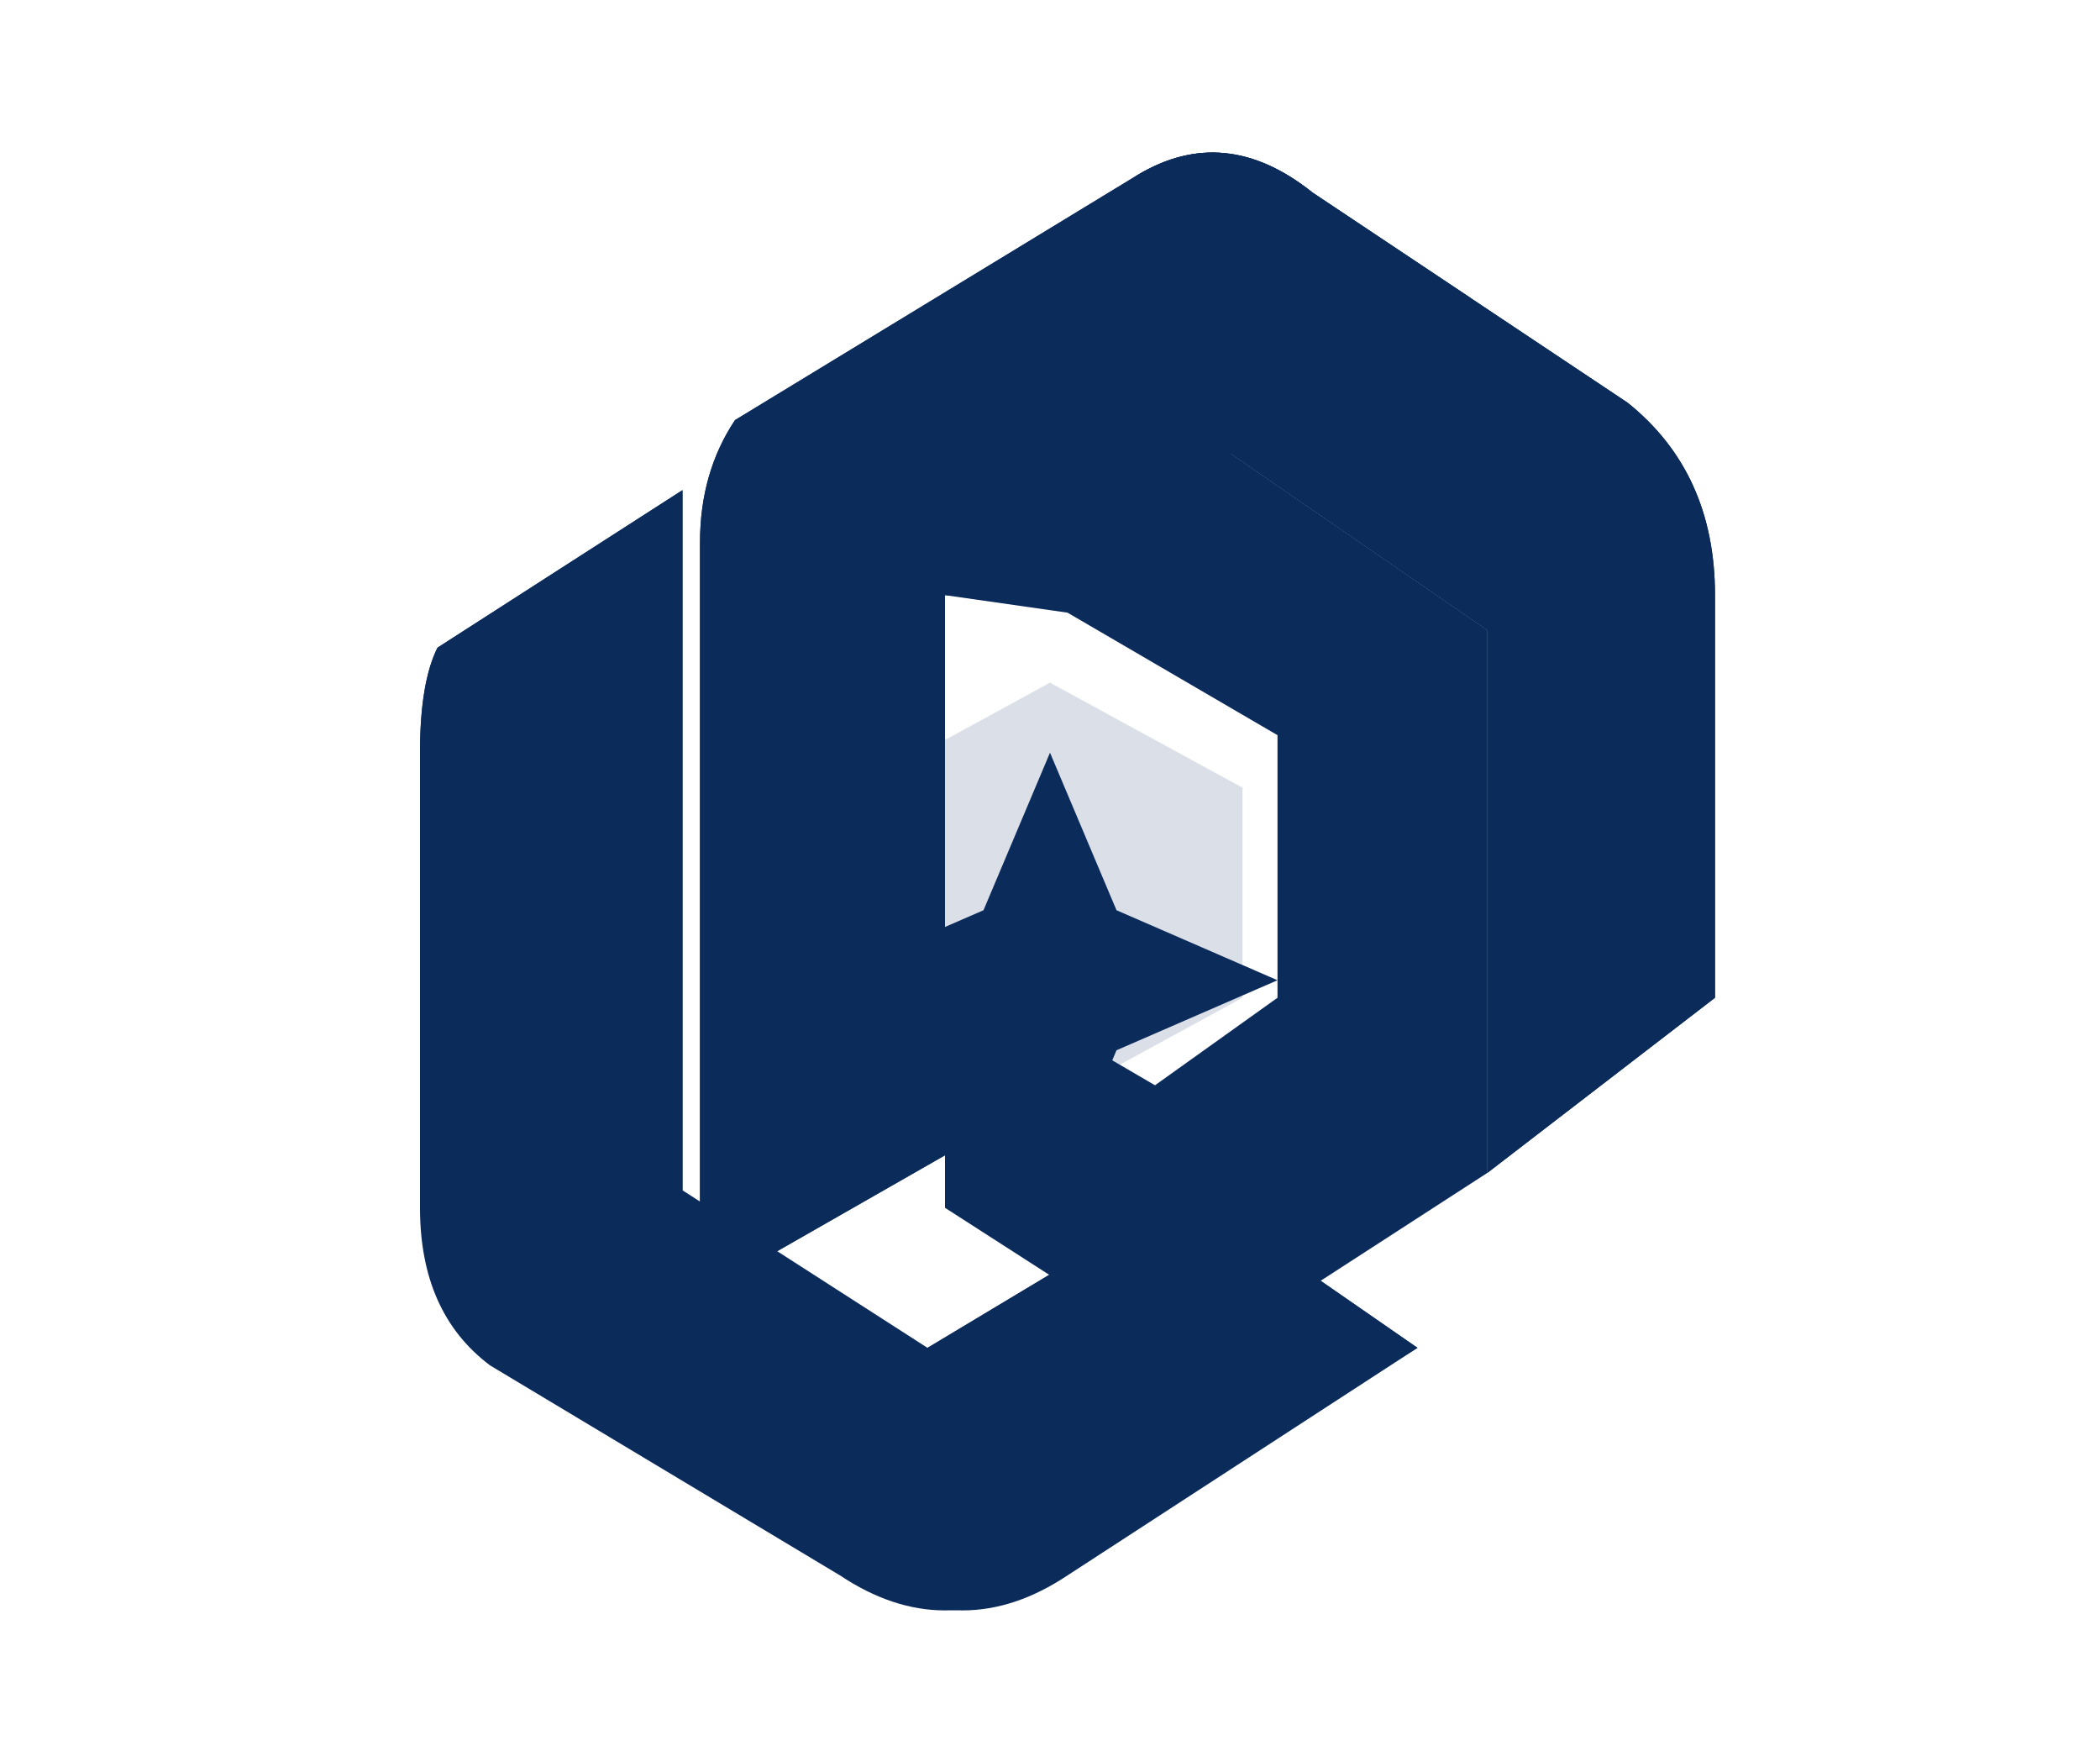
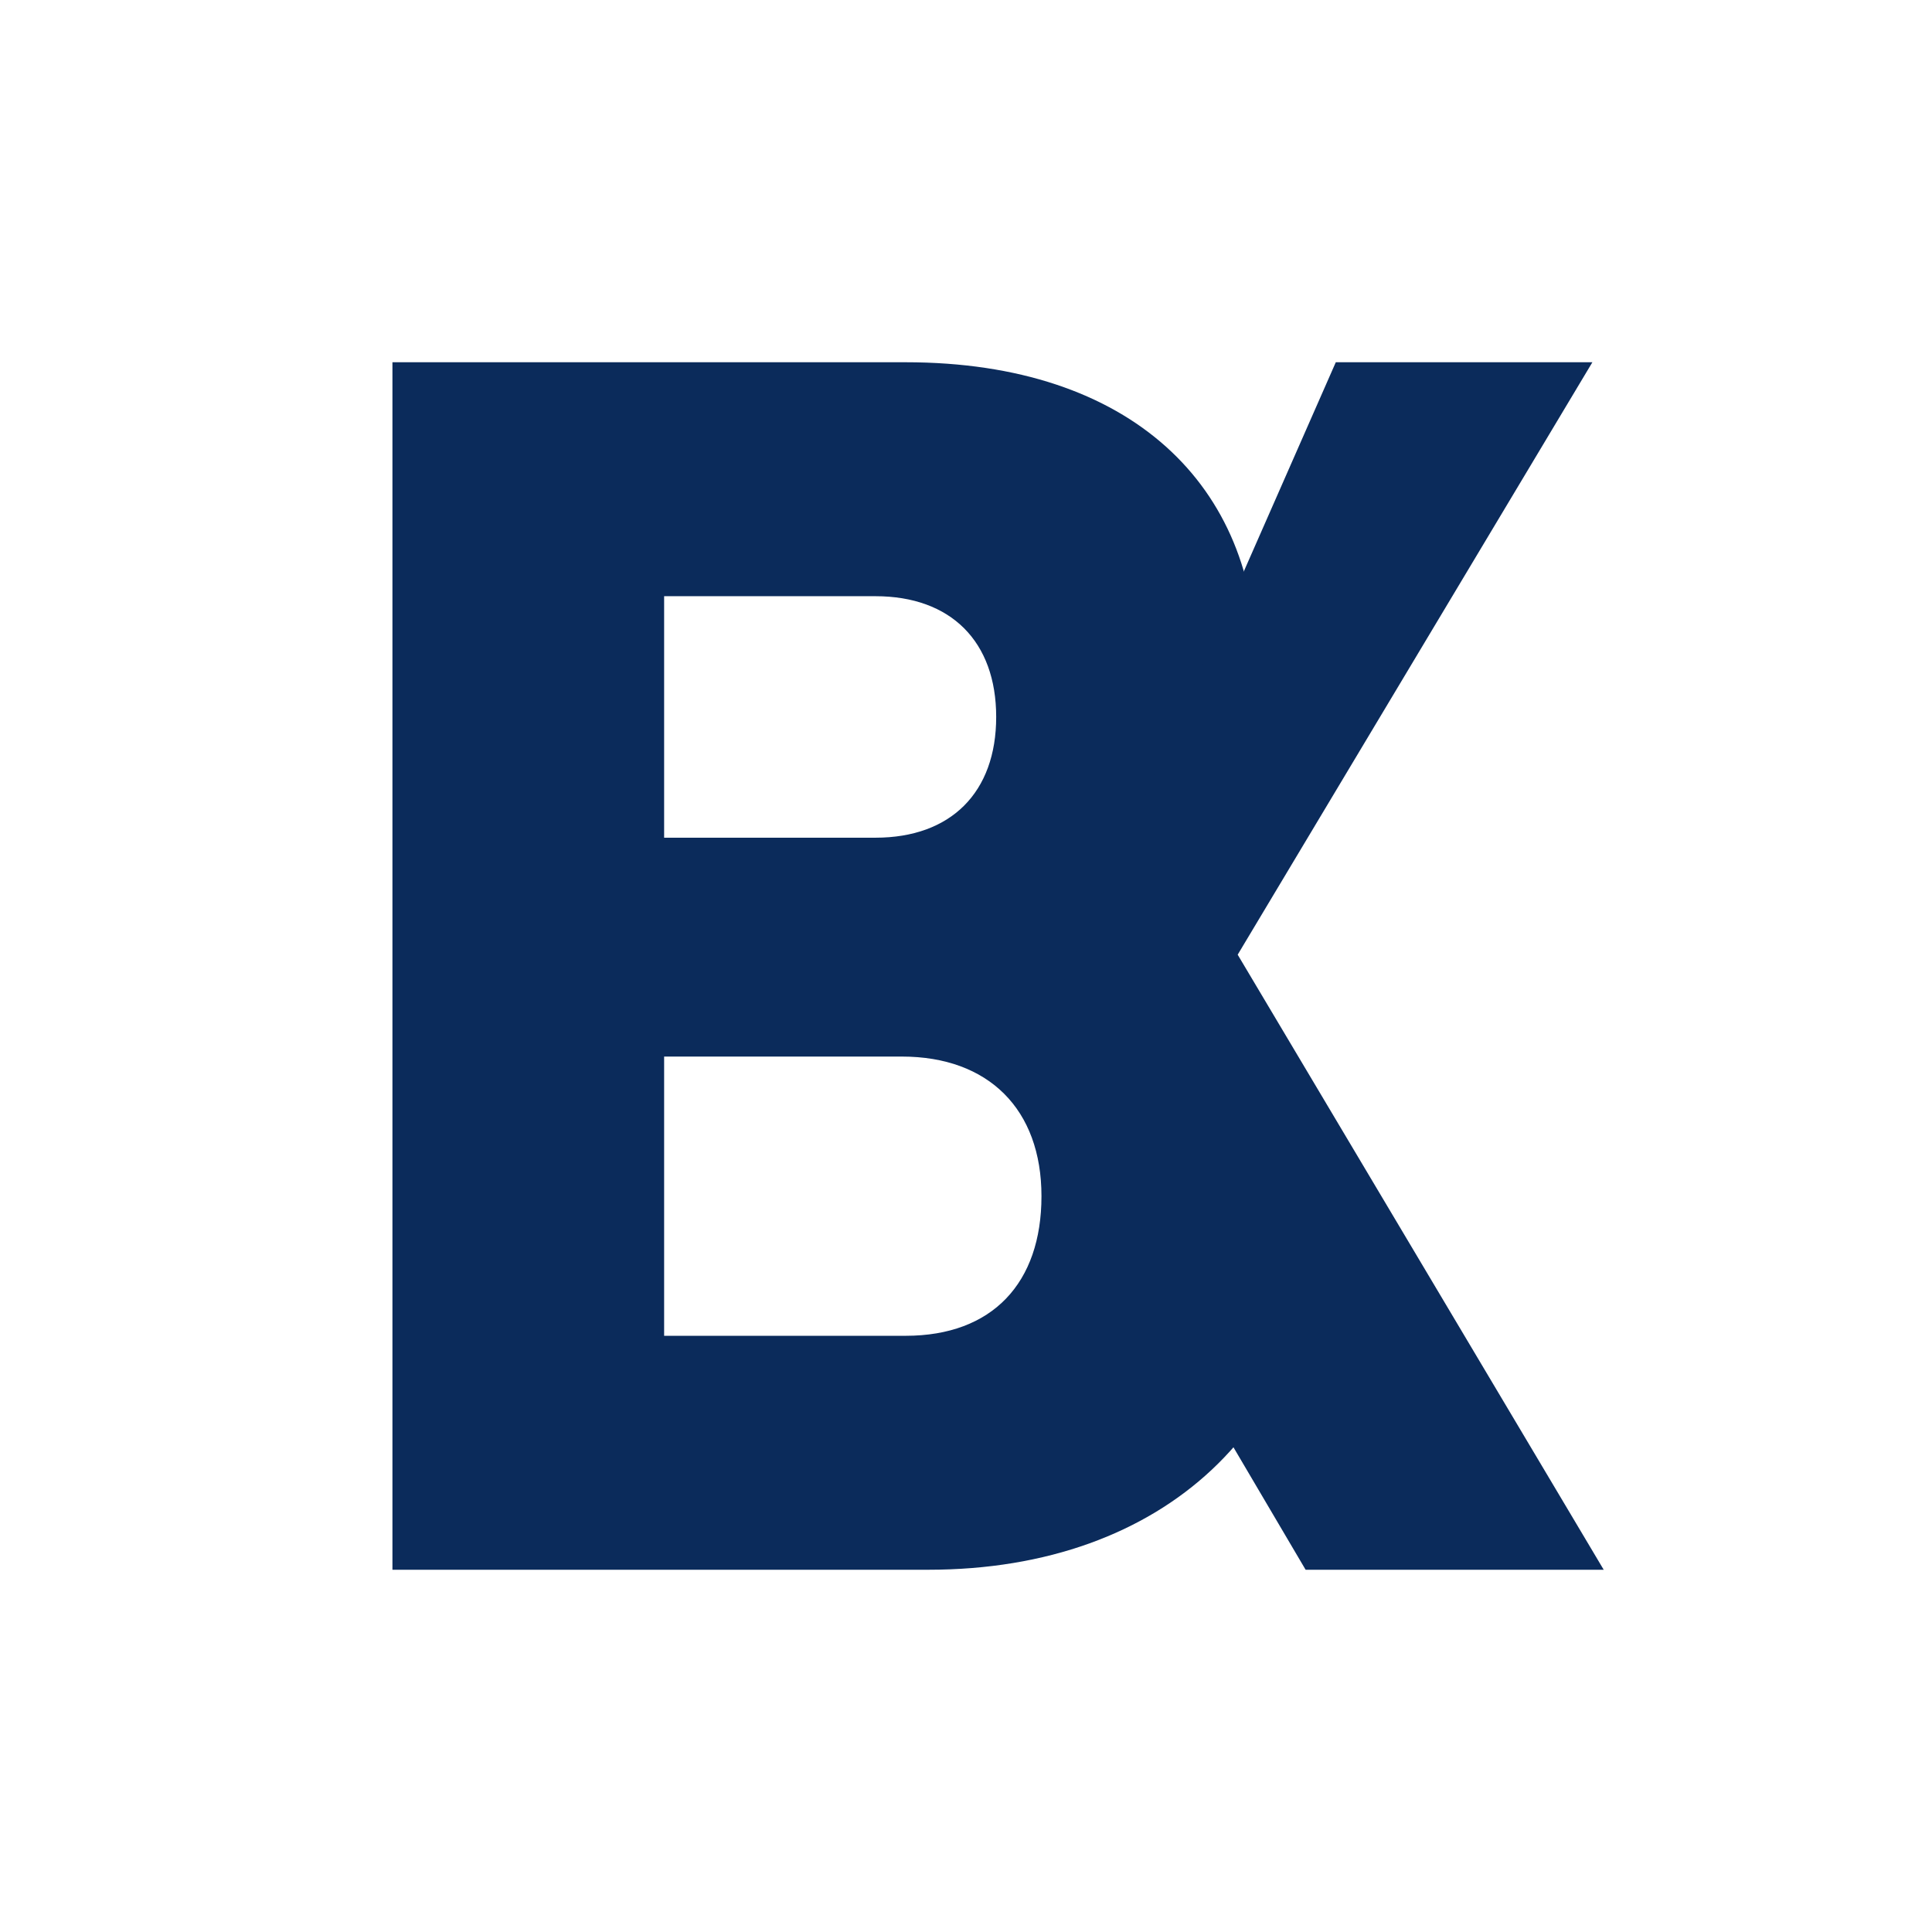
- <svg xmlns="http://www.w3.org/2000/svg" viewBox="0 0 120 100" role="img" aria-labelledby="title desc">
-   <path fill="#0B2B5B" d="M42 24 L65 10 Q70 7 75 11 L93 23 Q98 27 98 34 L98 57 L85 67 L85 36 L69 25 L54 34 L54 66 L40 74 L40 31 Q40 27 42 24 Z" />
-   <path fill="#0B2B5B" d="M25 37 L39 28 L39 68 L53 77 L68 68 L81 77 L60 90 Q54 94 48 90 L28 78 Q24 75 24 69 L24 43 Q24 39 25 37 Z" />
-   <path fill="#0B2B5B" d="M25 37 L39 28 L39 68 L28 76 Q24 73 24 68 L24 43 Q24 39 25 37 Z" />
-   <path fill="#0B2B5B" d="M53 77 L68 68 L81 77 L61 90 Q55 94 49 90 L39 84 Z" />
-   <path fill="#0B2B5B" d="M65 10 Q70 7 75 11 L93 23 Q98 27 98 34 L98 57 L85 67 L85 36 L69 25 L54 34 L43 26 Z" />
-   <path fill="#0B2B5B" d="M42 24 L65 10 Q70 7 75 11 L84 17 L58 34 L54 34 L54 66 L40 74 L40 31 Q40 27 42 24 Z" />
-   <path fill="#0B2B5B" d="M54 34 L69 25 L85 36 L85 67 L68 78 L54 69 L54 55 L66 62 L73 57 L73 42 L61 35 Z" />
-   <path fill="#0B2B5B" d="M49 45 L60 39 L71 45 L71 57 L60 63 L49 57 Z" opacity="0.15" />
-   <path fill="#0B2B5B" d="M60 43 L63.8 52 L73 56 L63.8 60 L60 69 L56.2 60 L47 56 L56.2 52 Z" />
+ <svg xmlns="http://www.w3.org/2000/svg" viewBox="0 0 512 512" role="img" aria-labelledby="title desc">
+   <path d="M104 96H240C300 96 333 129 333 176C333 207 317 230 291 244C328 257 349 284 349 321C349 377 309 416 246 416H104V96ZM176 158V222H232C252 222 264 210 264 190C264 170 252 158 232 158H176ZM176 280V354H240C263 354 276 340 276 317C276 294 262 280 239 280H176Z" fill="#0B2B5B" fill-rule="evenodd" />
+   <path d="M354 96H422L328 253L425 416H346L270 287L354 96Z" fill="#0B2B5B" />
</svg>
